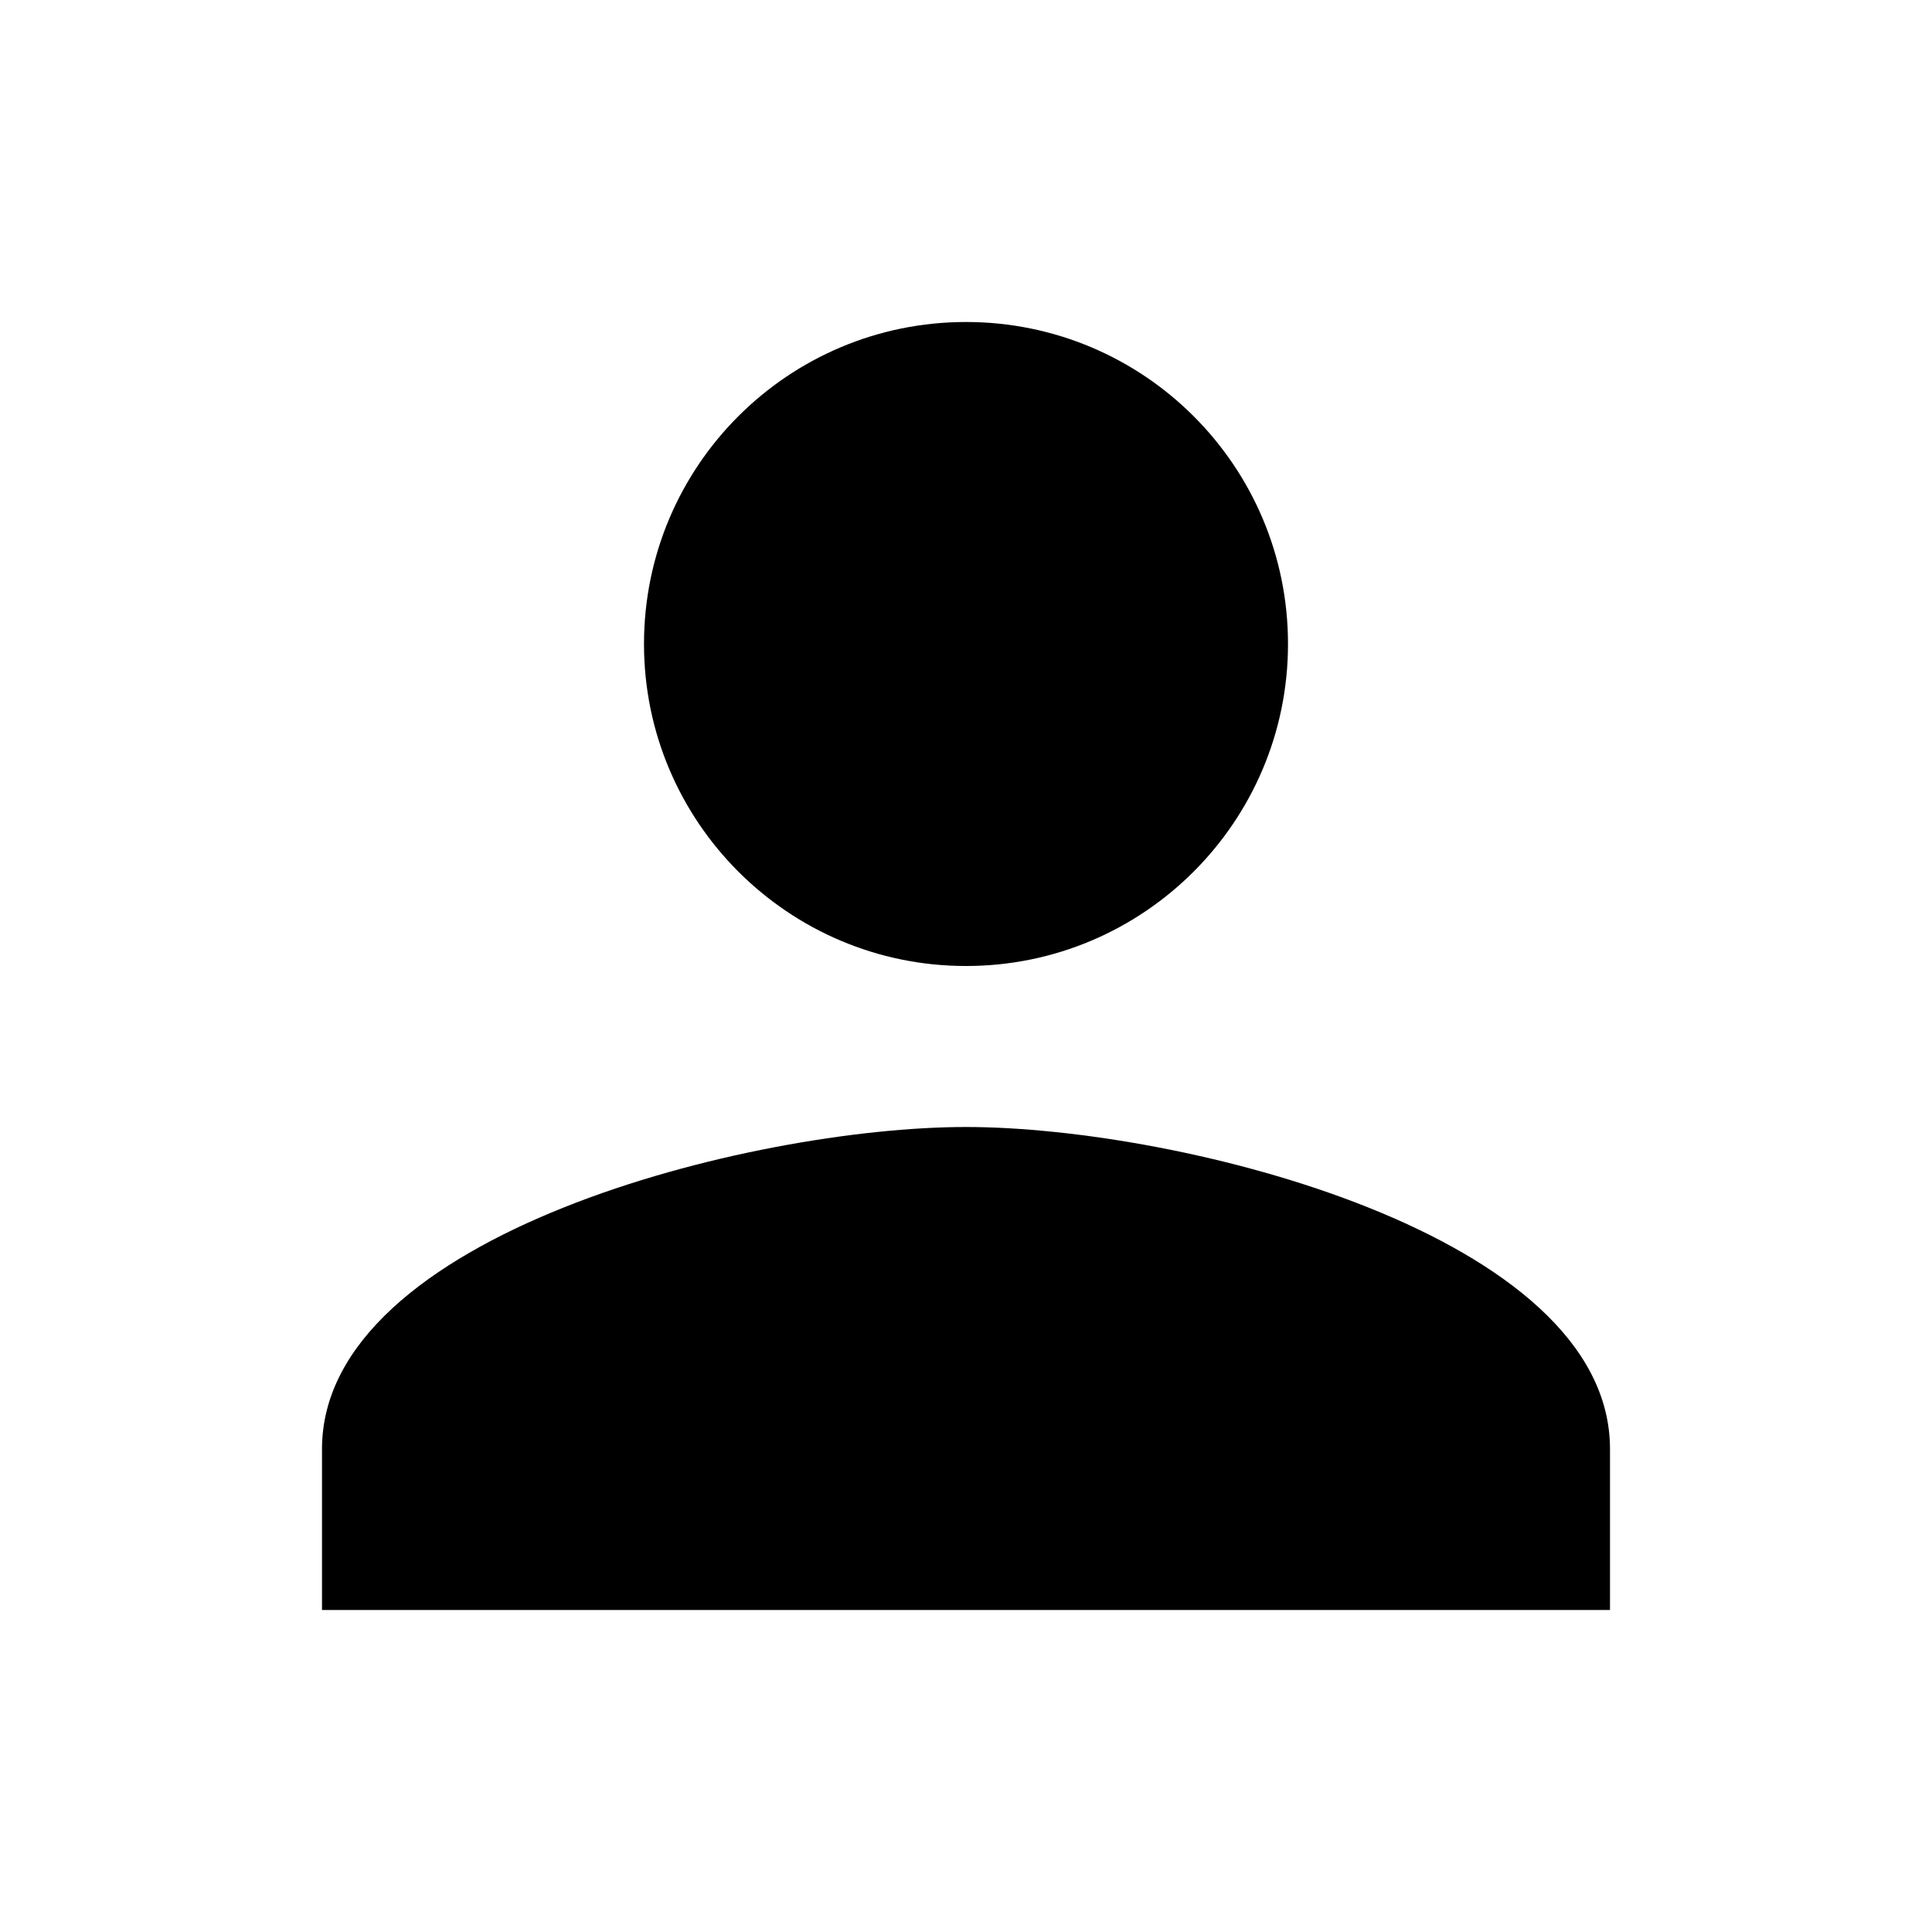
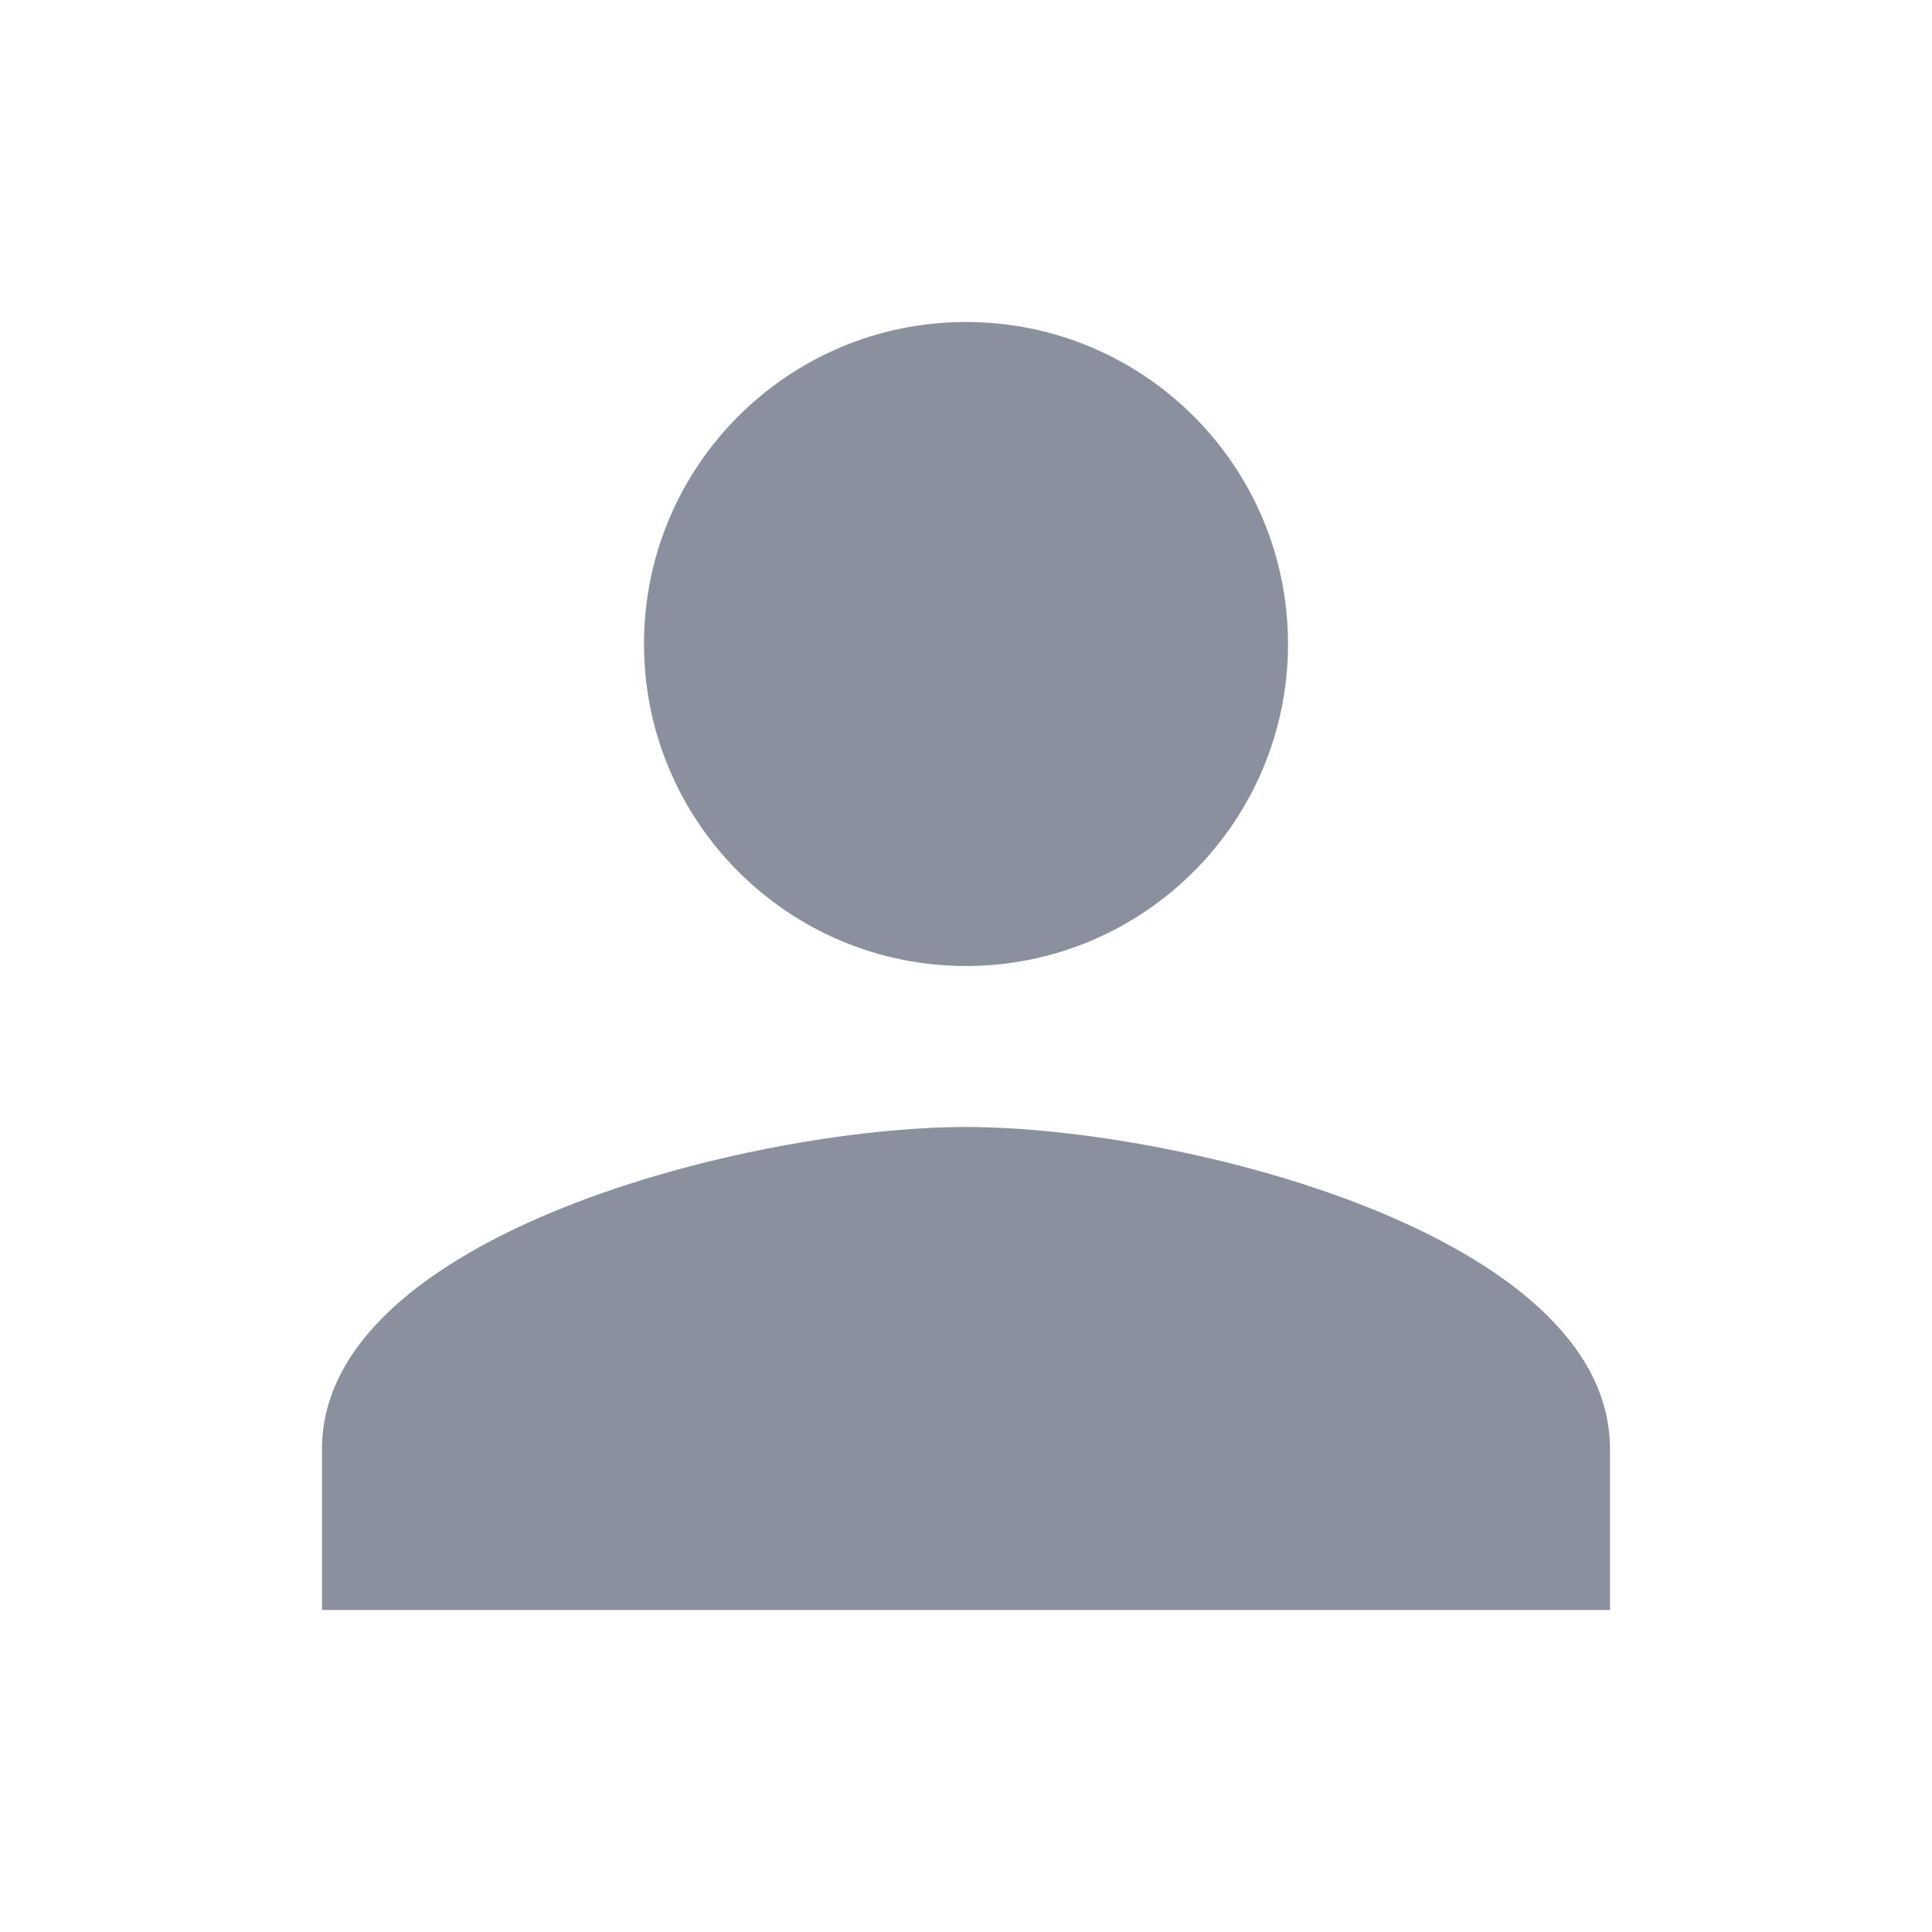
- <svg xmlns="http://www.w3.org/2000/svg" width="48" height="48" id="avatar">
+ <svg xmlns="http://www.w3.org/2000/svg" width="48" height="48" id="avatar" fill="#8b909f">
  <path d="M24 8c-4.42 0-8 3.58-8 8 0 4.41 3.58 8 8 8s8-3.59 8-8c0-4.42-3.58-8-8-8zm0 20c-5.33 0-16 2.67-16 8v4h32v-4c0-5.33-10.67-8-16-8z" />
  <path fill="none" d="M0 0h48v48H0z" />
</svg>
